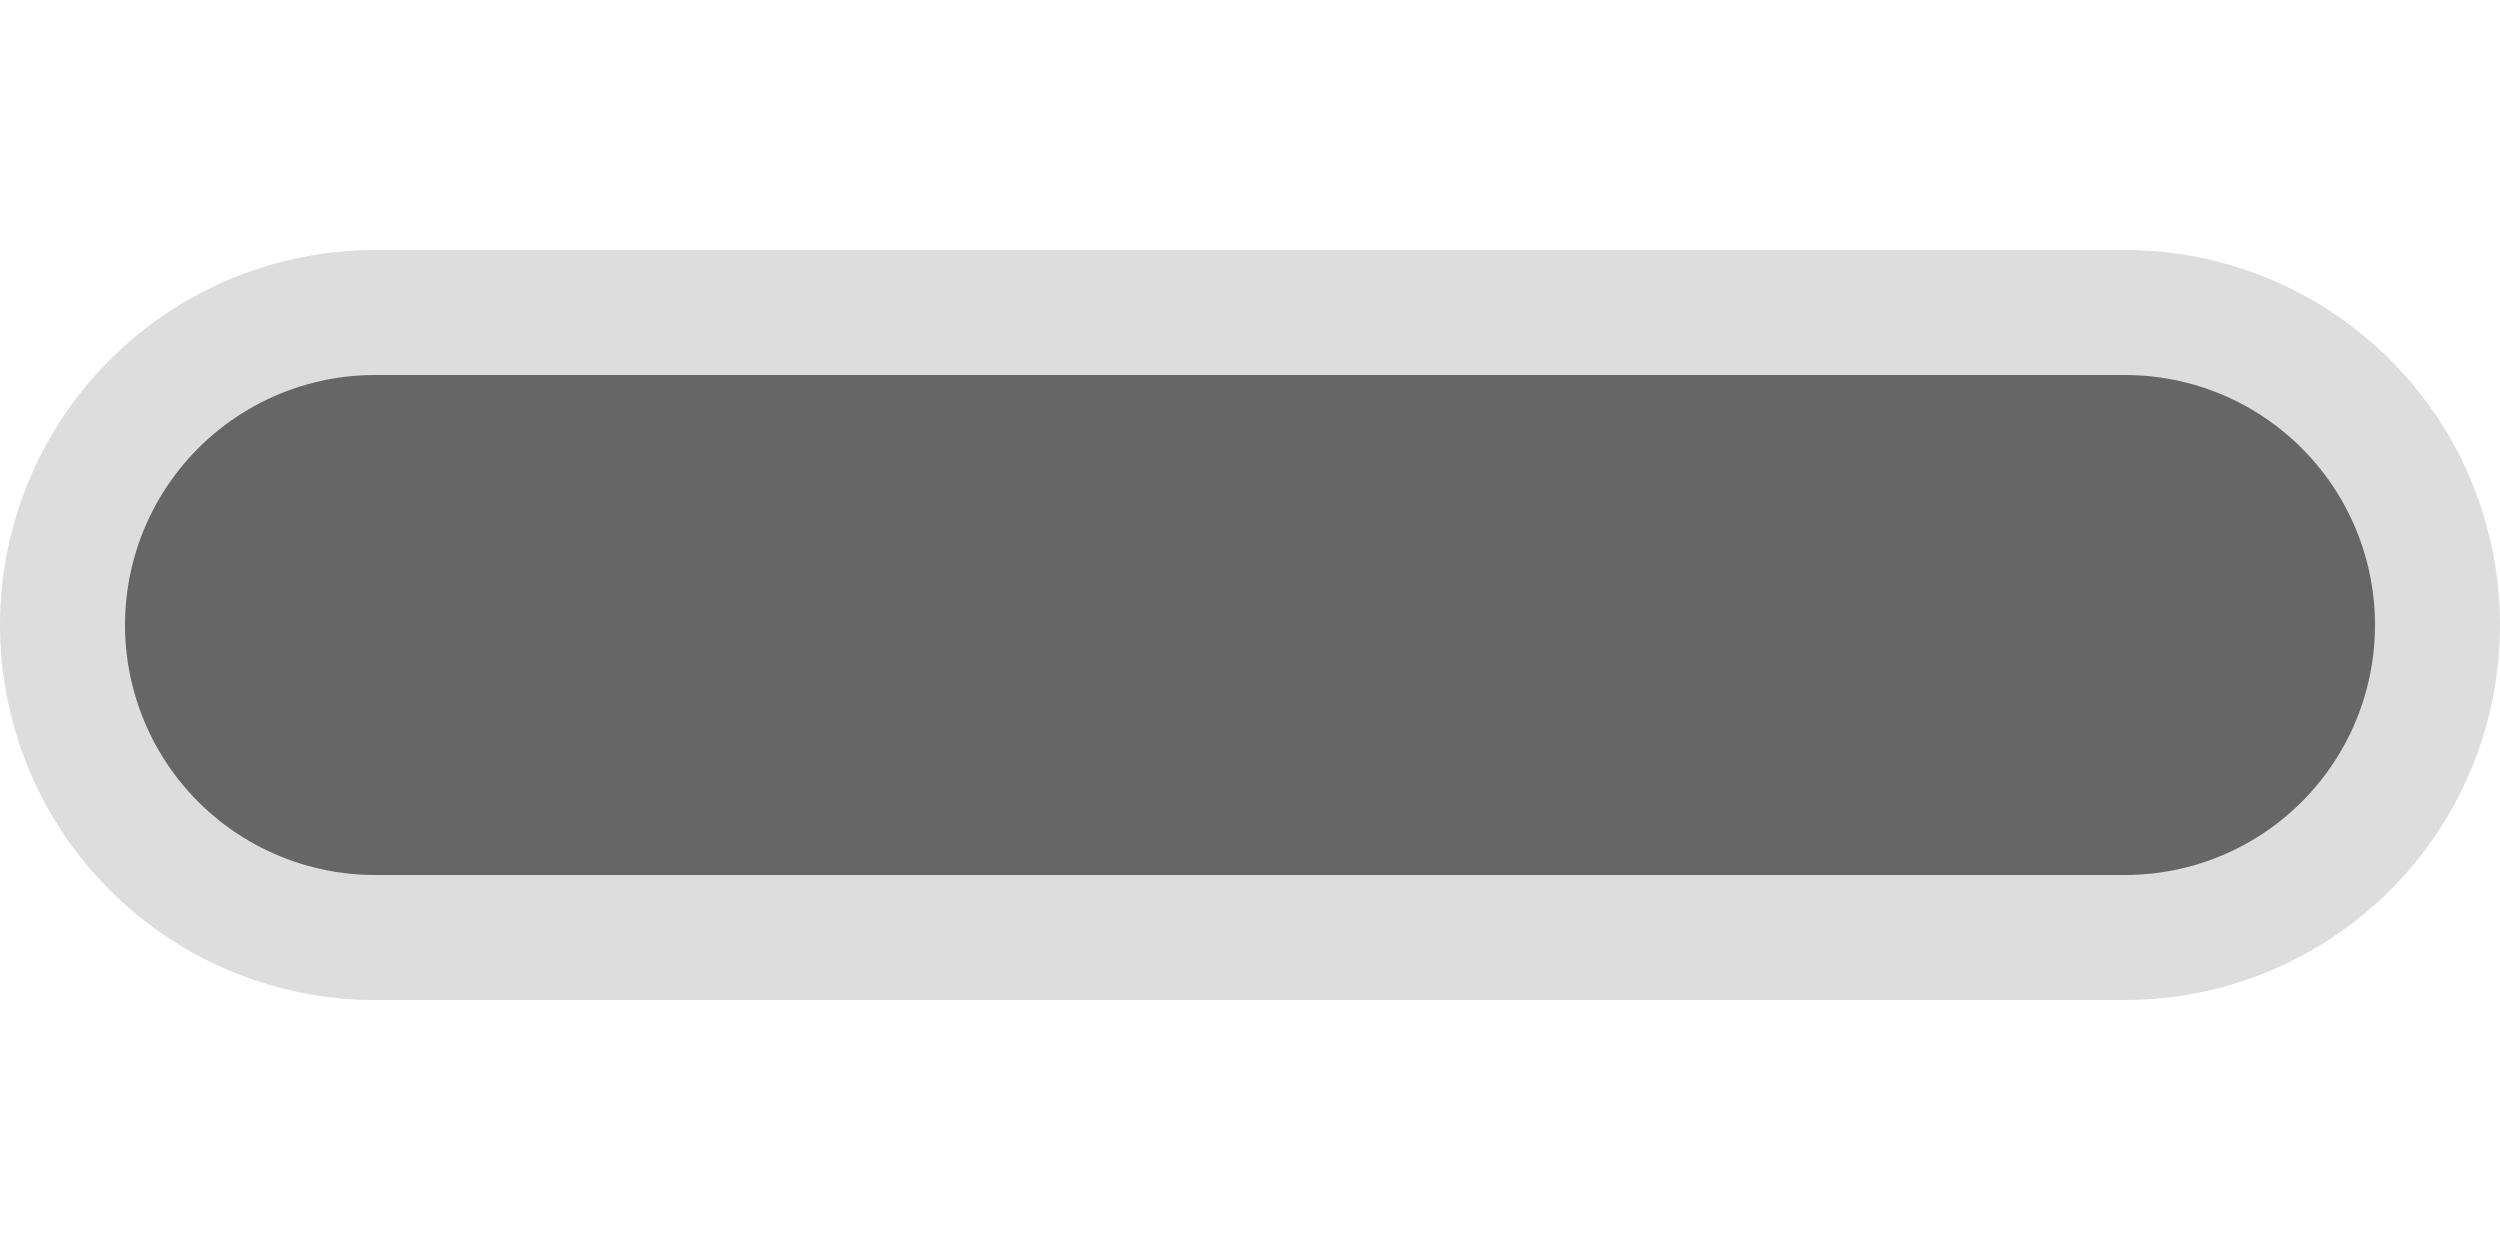
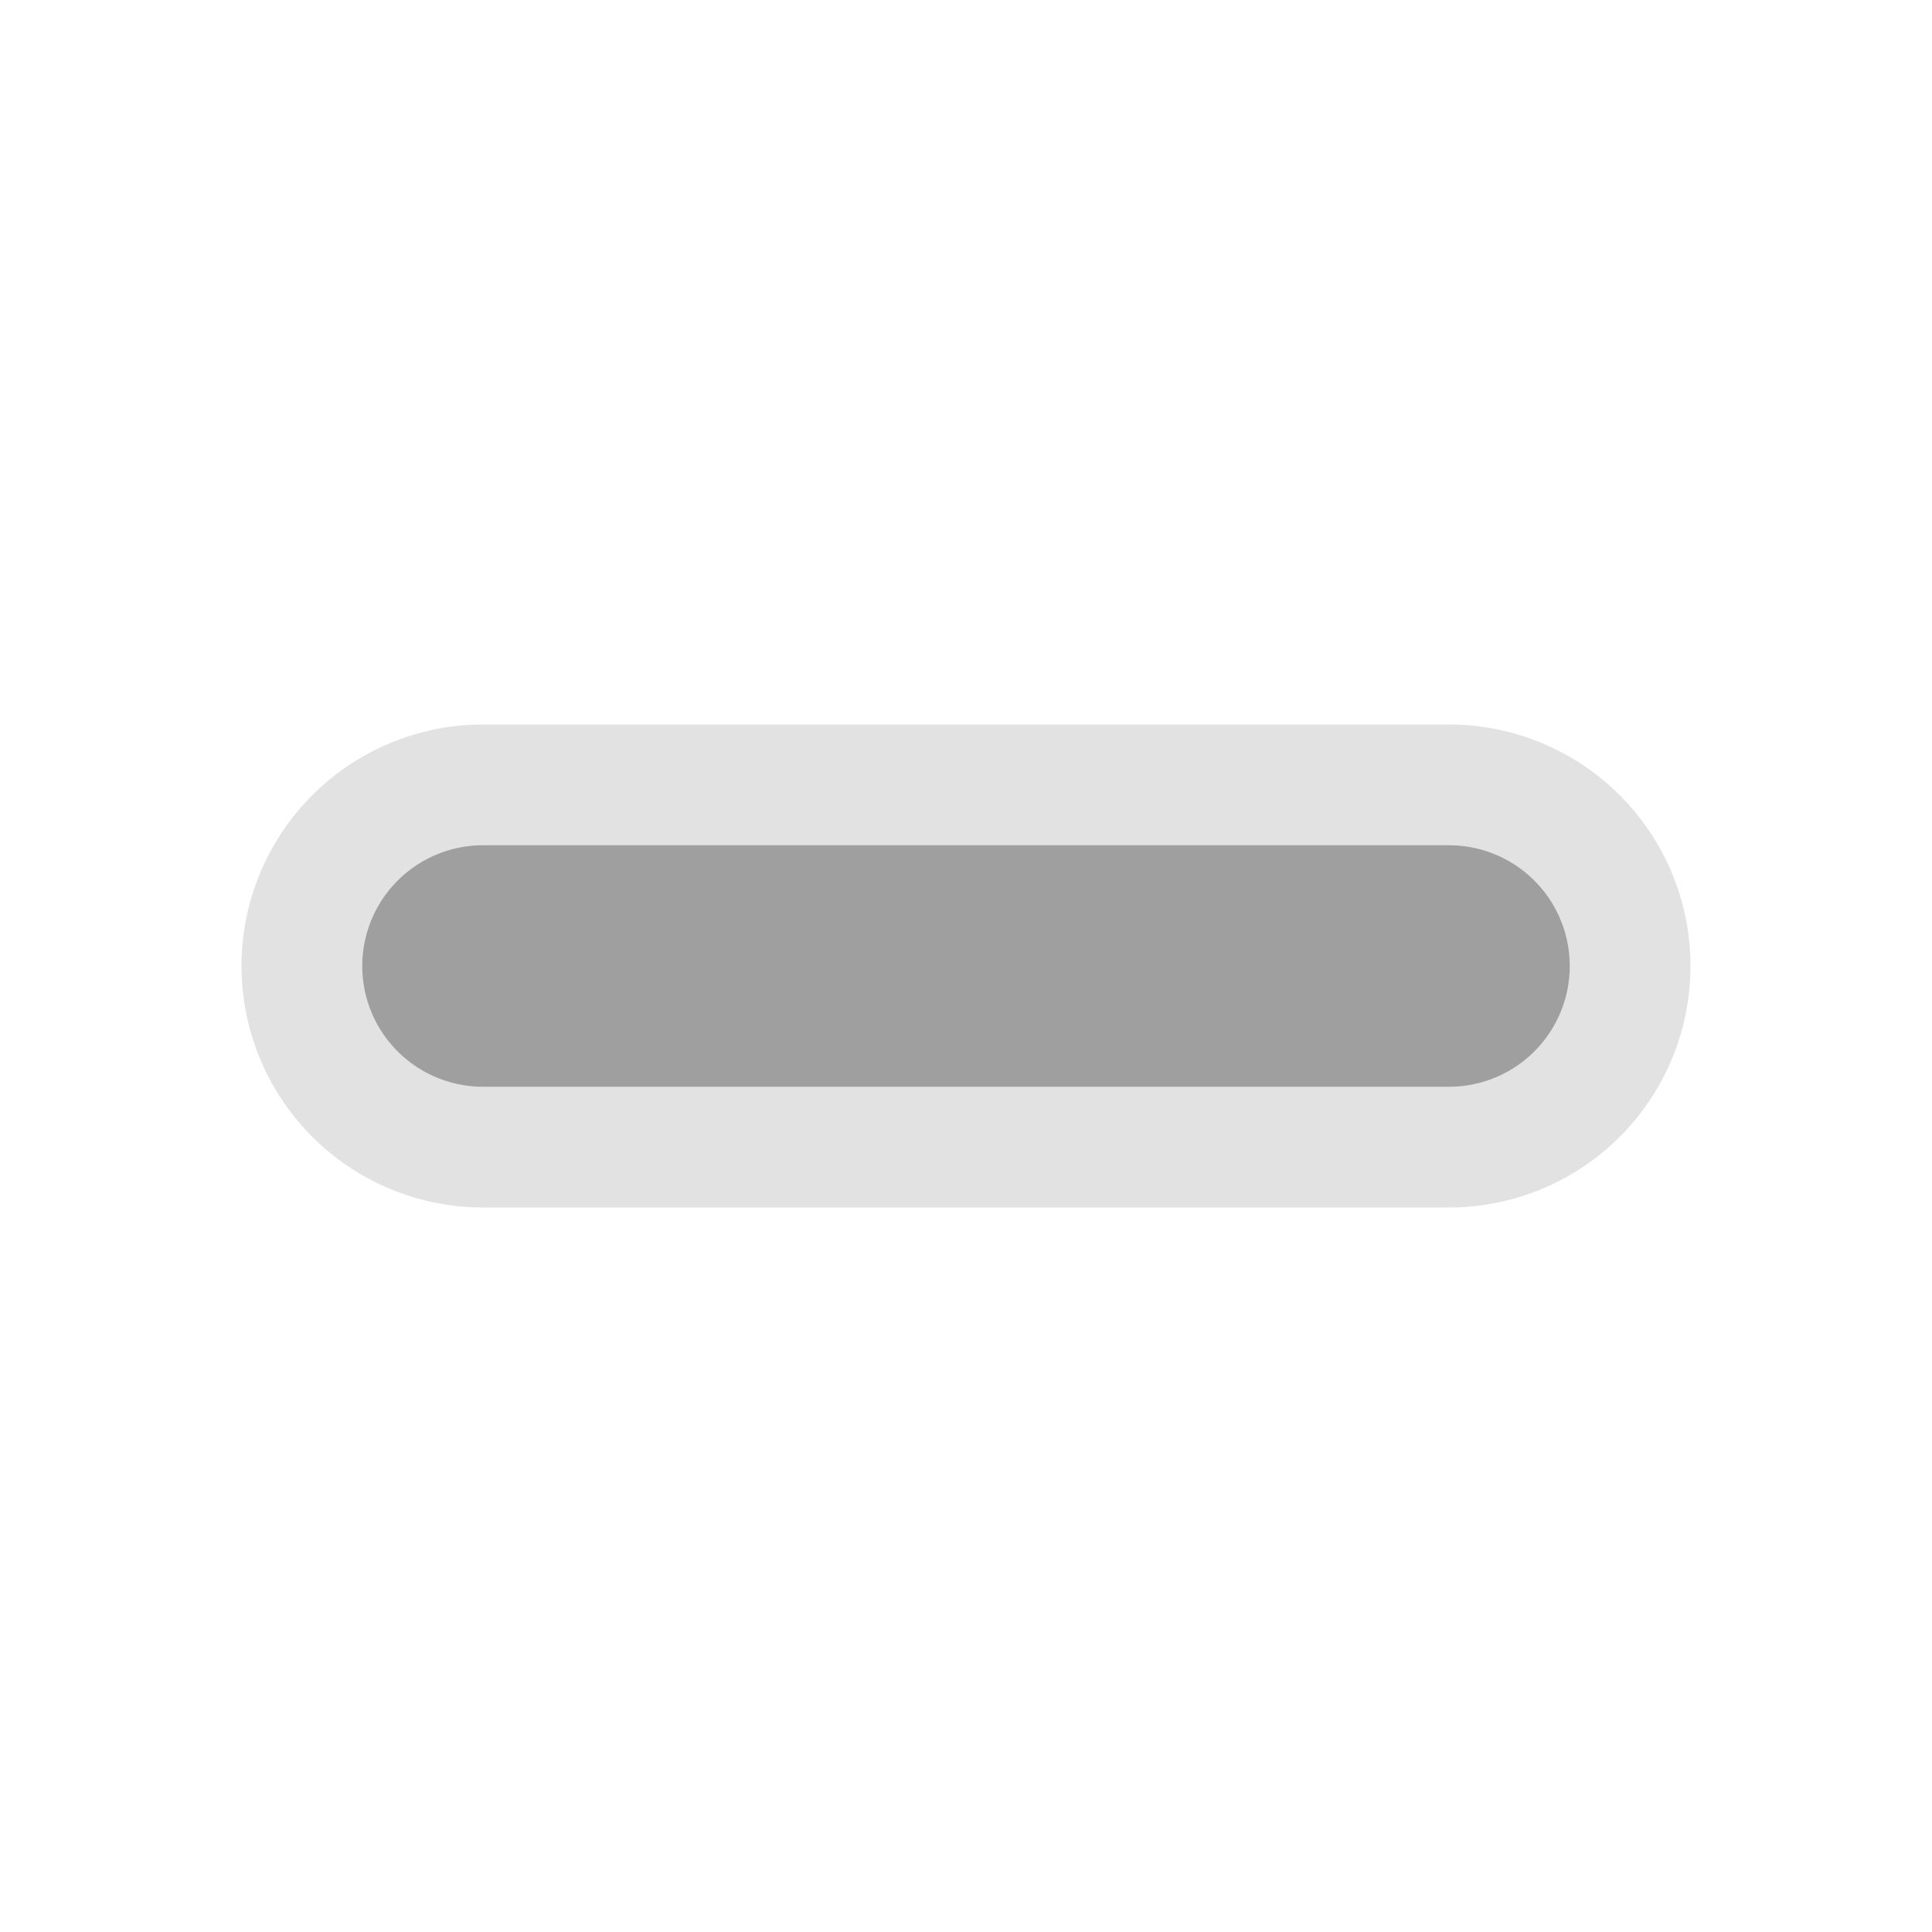
- <svg xmlns="http://www.w3.org/2000/svg" width="40" height="20" viewBox="0 0 40 20">
-   <line x1="6" y1="10" x2="34" y2="10" stroke="#ddd" stroke-width="12" stroke-linecap="round" />
-   <line x1="6" y1="10" x2="34" y2="10" stroke="#666" stroke-width="8" stroke-linecap="round" />
+ <svg xmlns="http://www.w3.org/2000/svg" width="80" height="80" viewBox="0 0 80 80">
+   <line x1="20" y1="40" x2="60" y2="40" stroke="#e2e2e2" stroke-width="20" stroke-linecap="round" />
+   <line x1="20" y1="40" x2="60" y2="40" stroke="#9f9f9f" stroke-width="10" stroke-linecap="round" />
</svg>
